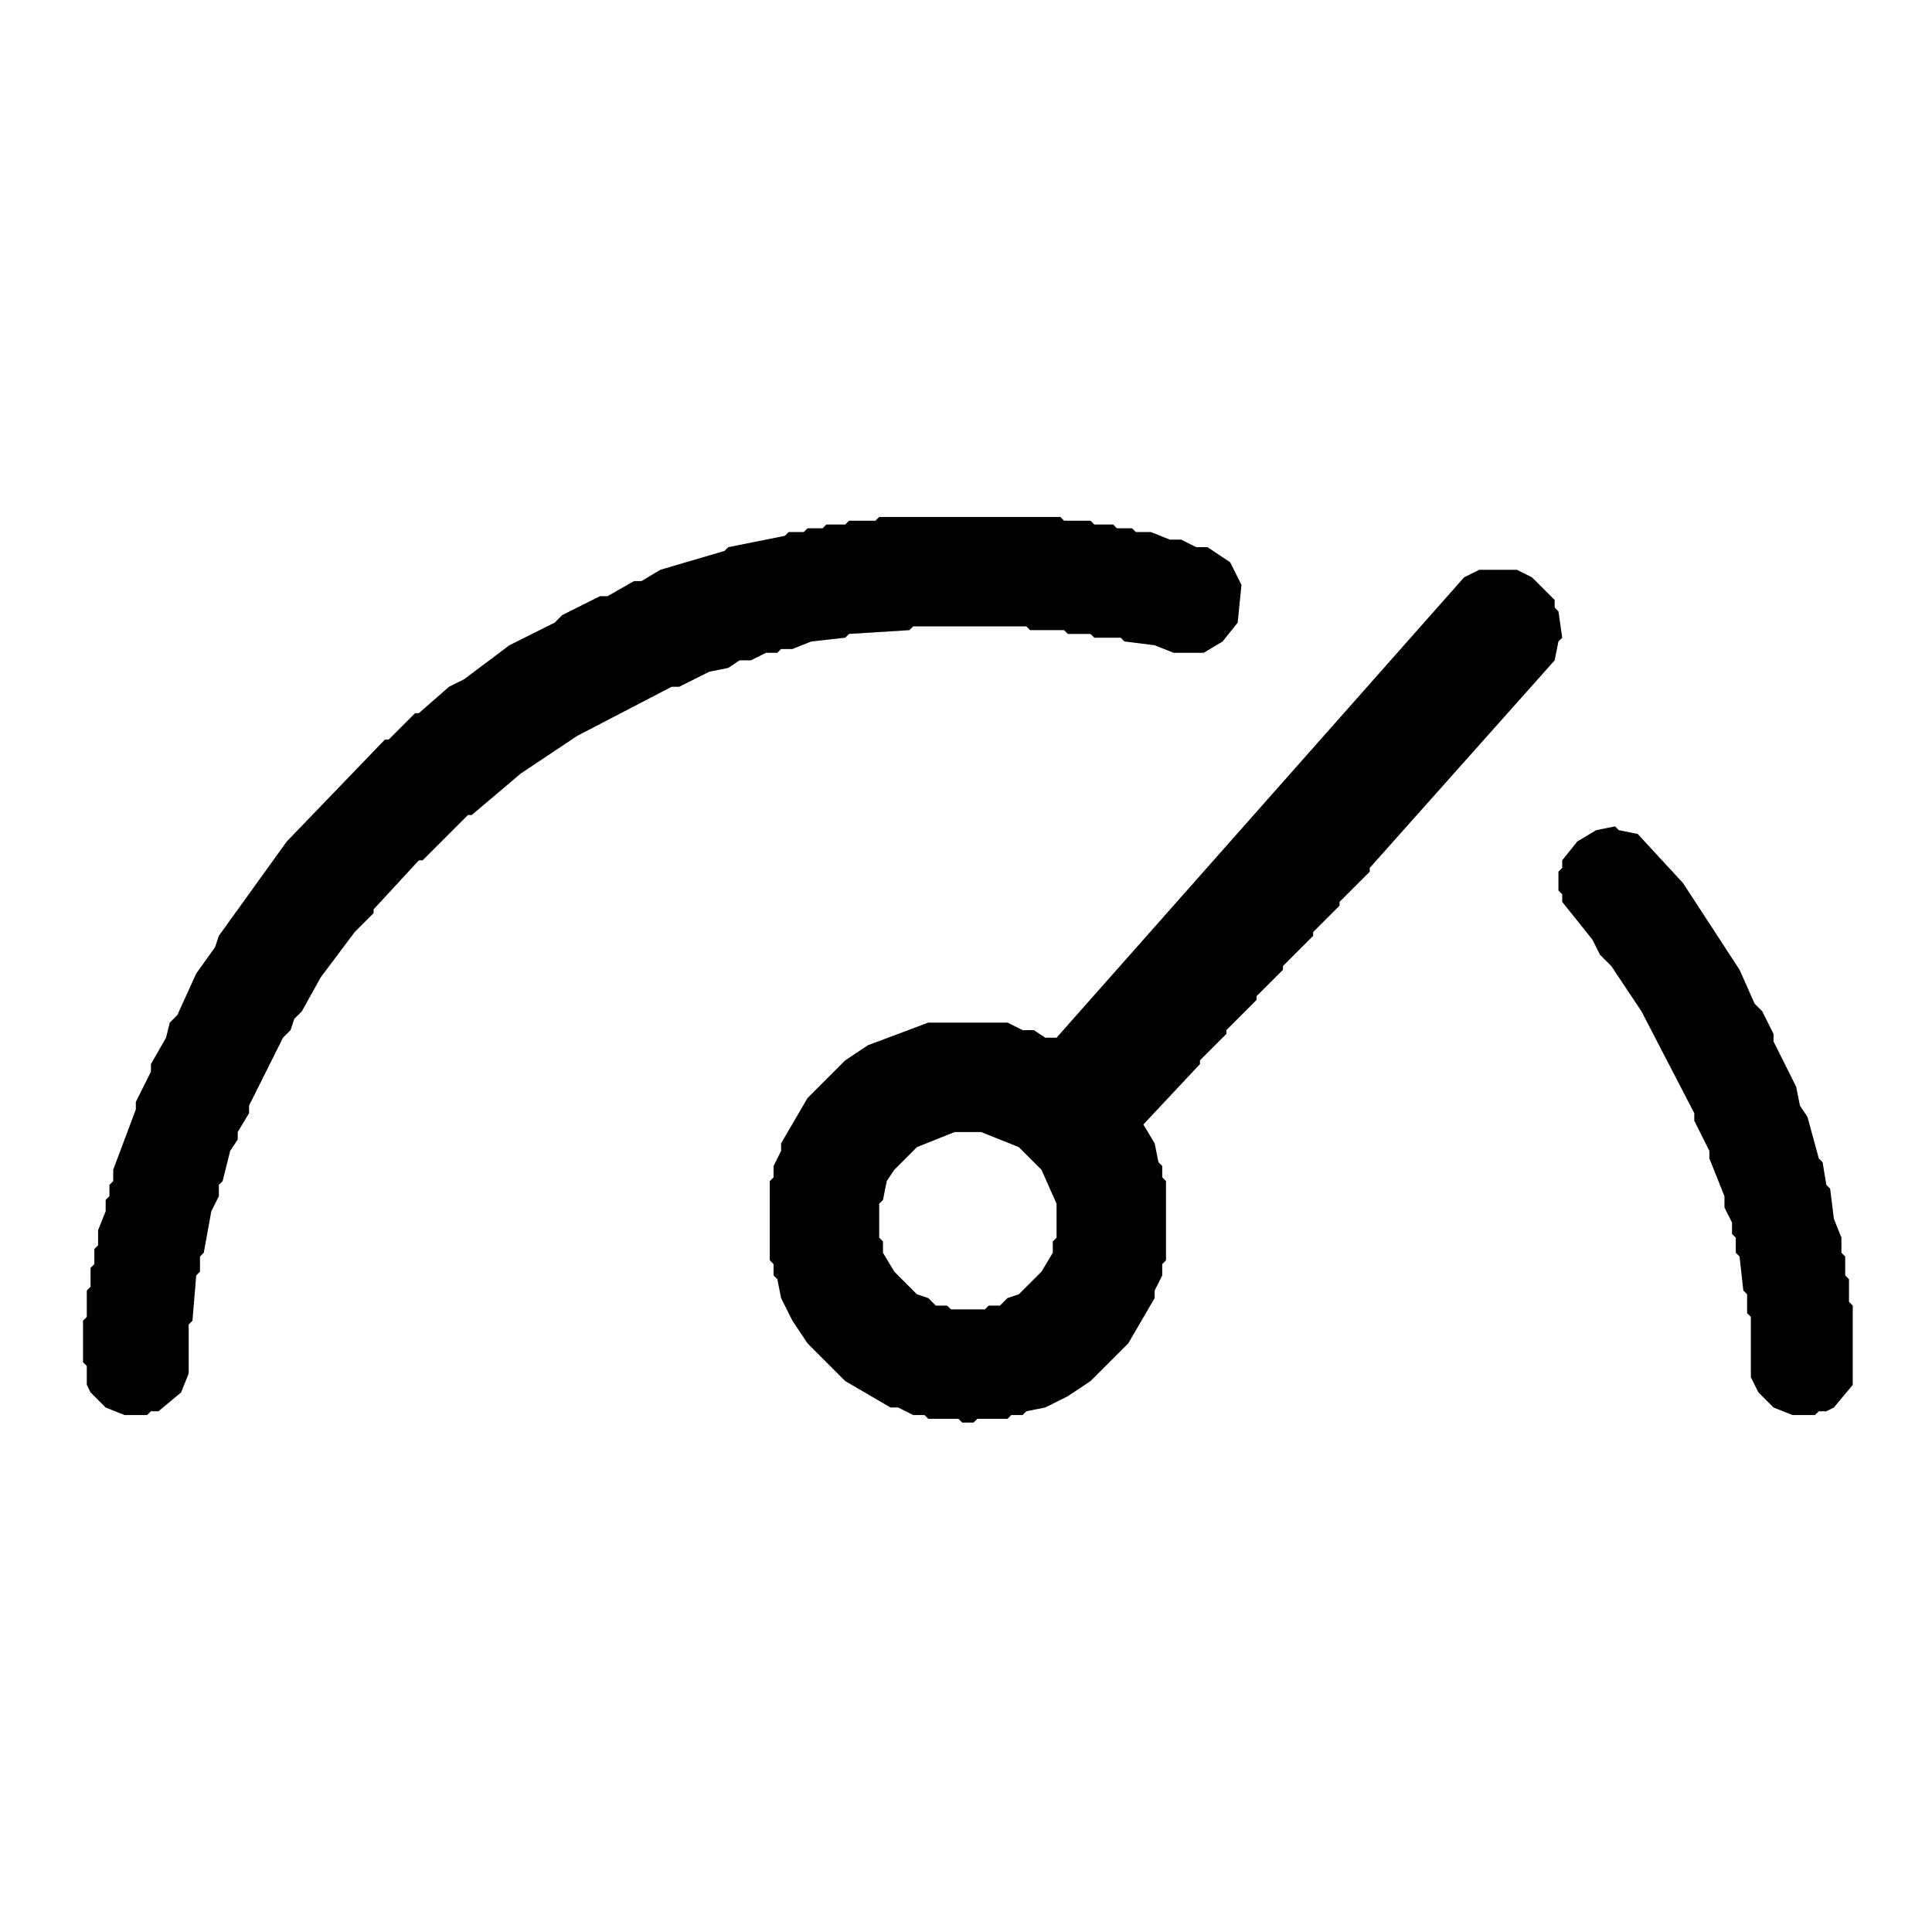
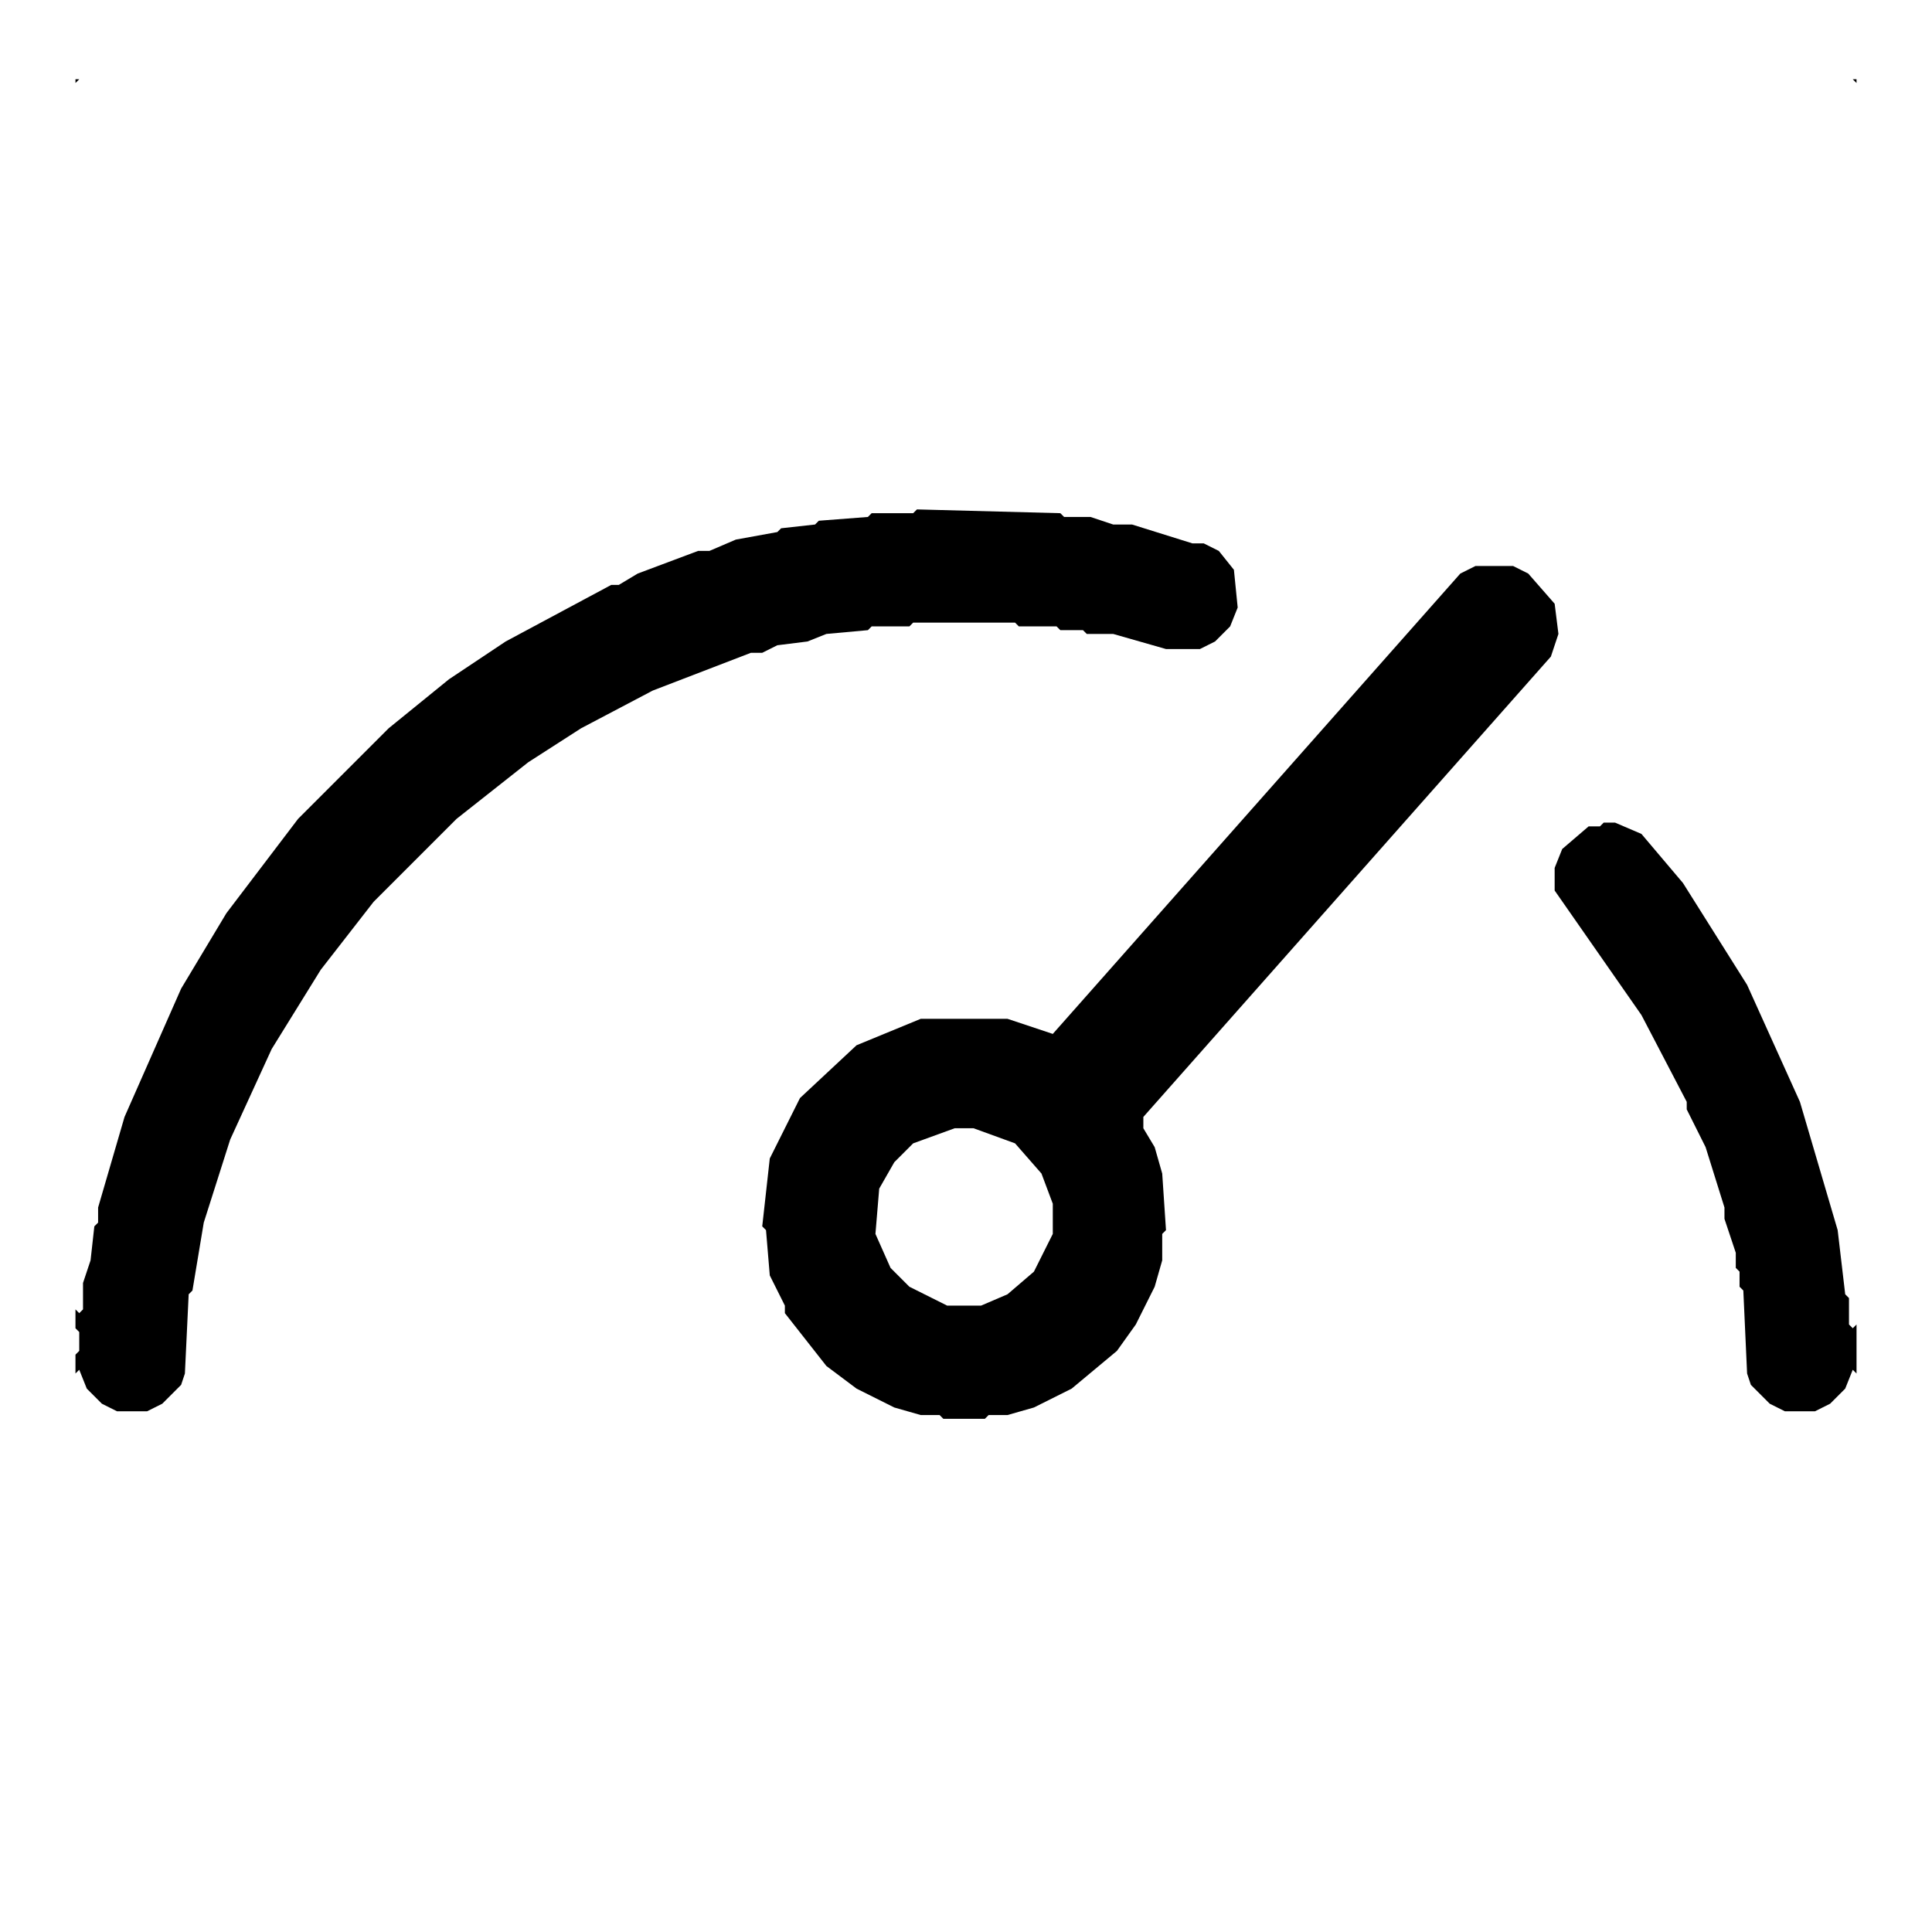
<svg xmlns="http://www.w3.org/2000/svg" width="512" height="512" viewBox="0 0 512 512">
-   <path d="M253 300 L260 300 L270 304 L276 310 L280 319 L280 328 L279 329 L279 332 L276 337 L270 343 L267 344 L265 346 L262 346 L261 347 L252 347 L251 346 L248 346 L246 344 L243 343 L237 337 L234 332 L234 329 L233 328 L233 319 L234 318 L235 313 L237 310 L243 304 Z M423 220 L418 223 L414 228 L414 230 L413 231 L413 236 L414 237 L414 239 L422 249 L424 253 L427 256 L435 268 L449 295 L449 297 L453 305 L453 307 L457 317 L457 320 L459 324 L459 327 L460 328 L460 332 L461 333 L462 342 L463 343 L463 348 L464 349 L464 365 L466 369 L470 373 L475 375 L481 375 L482 374 L484 374 L486 373 L491 367 L491 346 L490 345 L490 339 L489 338 L489 333 L488 332 L488 328 L486 323 L485 315 L484 314 L483 308 L482 307 L479 296 L477 293 L476 288 L470 276 L470 274 L467 268 L465 266 L461 257 L446 234 L434 221 L429 220 L428 219 Z M406 153 L402 151 L392 151 L388 153 L280 275 L277 275 L274 273 L271 273 L267 271 L246 271 L230 277 L224 281 L214 291 L207 303 L207 305 L205 309 L205 312 L204 313 L204 334 L205 335 L205 338 L206 339 L207 344 L210 350 L214 356 L224 366 L236 373 L238 373 L242 375 L245 375 L246 376 L254 376 L255 377 L258 377 L259 376 L267 376 L268 375 L271 375 L272 374 L277 373 L283 370 L289 366 L299 356 L306 344 L306 342 L308 338 L308 335 L309 334 L309 313 L308 312 L308 309 L307 308 L306 303 L303 298 L318 282 L318 281 L325 274 L325 273 L333 265 L333 264 L340 257 L340 256 L348 248 L348 247 L355 240 L355 239 L363 231 L363 230 L412 175 L413 170 L414 169 L413 162 L412 161 L412 159 Z M326 149 L320 145 L317 145 L313 143 L310 143 L305 141 L301 141 L300 140 L296 140 L295 139 L290 139 L289 138 L282 138 L281 137 L233 137 L232 138 L225 138 L224 139 L219 139 L218 140 L214 140 L213 141 L209 141 L208 142 L193 145 L192 146 L175 151 L170 154 L168 154 L161 158 L159 158 L149 163 L147 165 L135 171 L123 180 L119 182 L111 189 L110 189 L103 196 L102 196 L76 223 L58 248 L57 251 L52 258 L47 269 L45 271 L44 275 L40 282 L40 284 L36 292 L36 294 L30 310 L30 313 L29 314 L29 317 L28 318 L28 321 L26 326 L26 330 L25 331 L25 335 L24 336 L24 341 L23 342 L23 349 L22 350 L22 361 L23 362 L23 367 L24 369 L28 373 L33 375 L39 375 L40 374 L42 374 L48 369 L50 364 L50 351 L51 350 L52 338 L53 337 L53 333 L54 332 L56 321 L58 317 L58 314 L59 313 L61 305 L63 302 L63 300 L66 295 L66 293 L75 275 L77 273 L78 270 L80 268 L85 259 L94 247 L99 242 L99 241 L111 228 L112 228 L124 216 L125 216 L138 205 L153 195 L178 182 L180 182 L188 178 L193 177 L196 175 L199 175 L203 173 L206 173 L207 172 L210 172 L215 170 L224 169 L225 168 L241 167 L242 166 L272 166 L273 167 L282 167 L283 168 L289 168 L290 169 L297 169 L298 170 L306 171 L311 173 L319 173 L324 170 L328 165 L329 155 Z" fill="#000000" fill-rule="evenodd" clip-rule="evenodd" />
+   <path d="M405,152 L401,150 L391,150 L387,152 L279,274 L267,270 L244,270 L227,277 L212,291 L204,307 L202,325 L203,326 L204,338 L208,346 L208,348 L219,362 L227,368 L237,373 L244,375 L249,375 L250,376 L261,376 L262,375 L267,375 L274,373 L284,368 L296,358 L301,351 L306,341 L308,334 L308,327 L309,326 L308,311 L306,304 L303,299 L303,296 L411,174 L413,168 L412,160Z M253,299 L258,299 L269,303 L276,311 L279,319 L279,327 L274,337 L267,343 L260,346 L251,346 L241,341 L236,336 L232,327 L233,315 L237,308 L242,303Z M20,21 L20,352 L21,353 L21,358 L20,359 L20,375 L20,364 L21,363 L23,368 L27,372 L31,374 L39,374 L43,372 L48,367 L49,364 L50,343 L51,342 L54,324 L61,302 L72,278 L85,257 L99,239 L121,217 L140,202 L154,193 L173,183 L199,173 L202,173 L206,171 L214,170 L219,168 L230,167 L231,166 L241,166 L242,165 L269,165 L270,166 L280,166 L281,167 L287,167 L288,168 L295,168 L309,172 L318,172 L322,170 L326,166 L328,161 L327,151 L323,146 L319,144 L316,144 L300,139 L295,139 L289,137 L282,137 L281,136 L243,135 L242,136 L231,136 L230,137 L217,138 L216,139 L207,140 L206,141 L195,143 L188,146 L185,146 L169,152 L164,155 L162,155 L134,170 L119,180 L103,193 L79,217 L60,242 L48,262 L33,296 L26,320 L26,324 L25,325 L24,334 L22,340 L22,347 L21,348 L20,347 L20,22 L21,21 L491,21 L492,22 L492,351 L491,352 L490,351 L490,344 L489,343 L487,326 L477,292 L463,261 L446,234 L435,221 L428,218 L425,218 L424,219 L421,219 L414,225 L412,230 L412,236 L435,269 L447,292 L447,294 L452,304 L457,320 L457,323 L460,332 L460,336 L461,337 L461,341 L462,342 L463,364 L464,367 L469,372 L473,374 L481,374 L485,372 L489,368 L491,363 L492,364 L492,489 L492,21Z" fill="#000000" fill-rule="evenodd" />
</svg>
